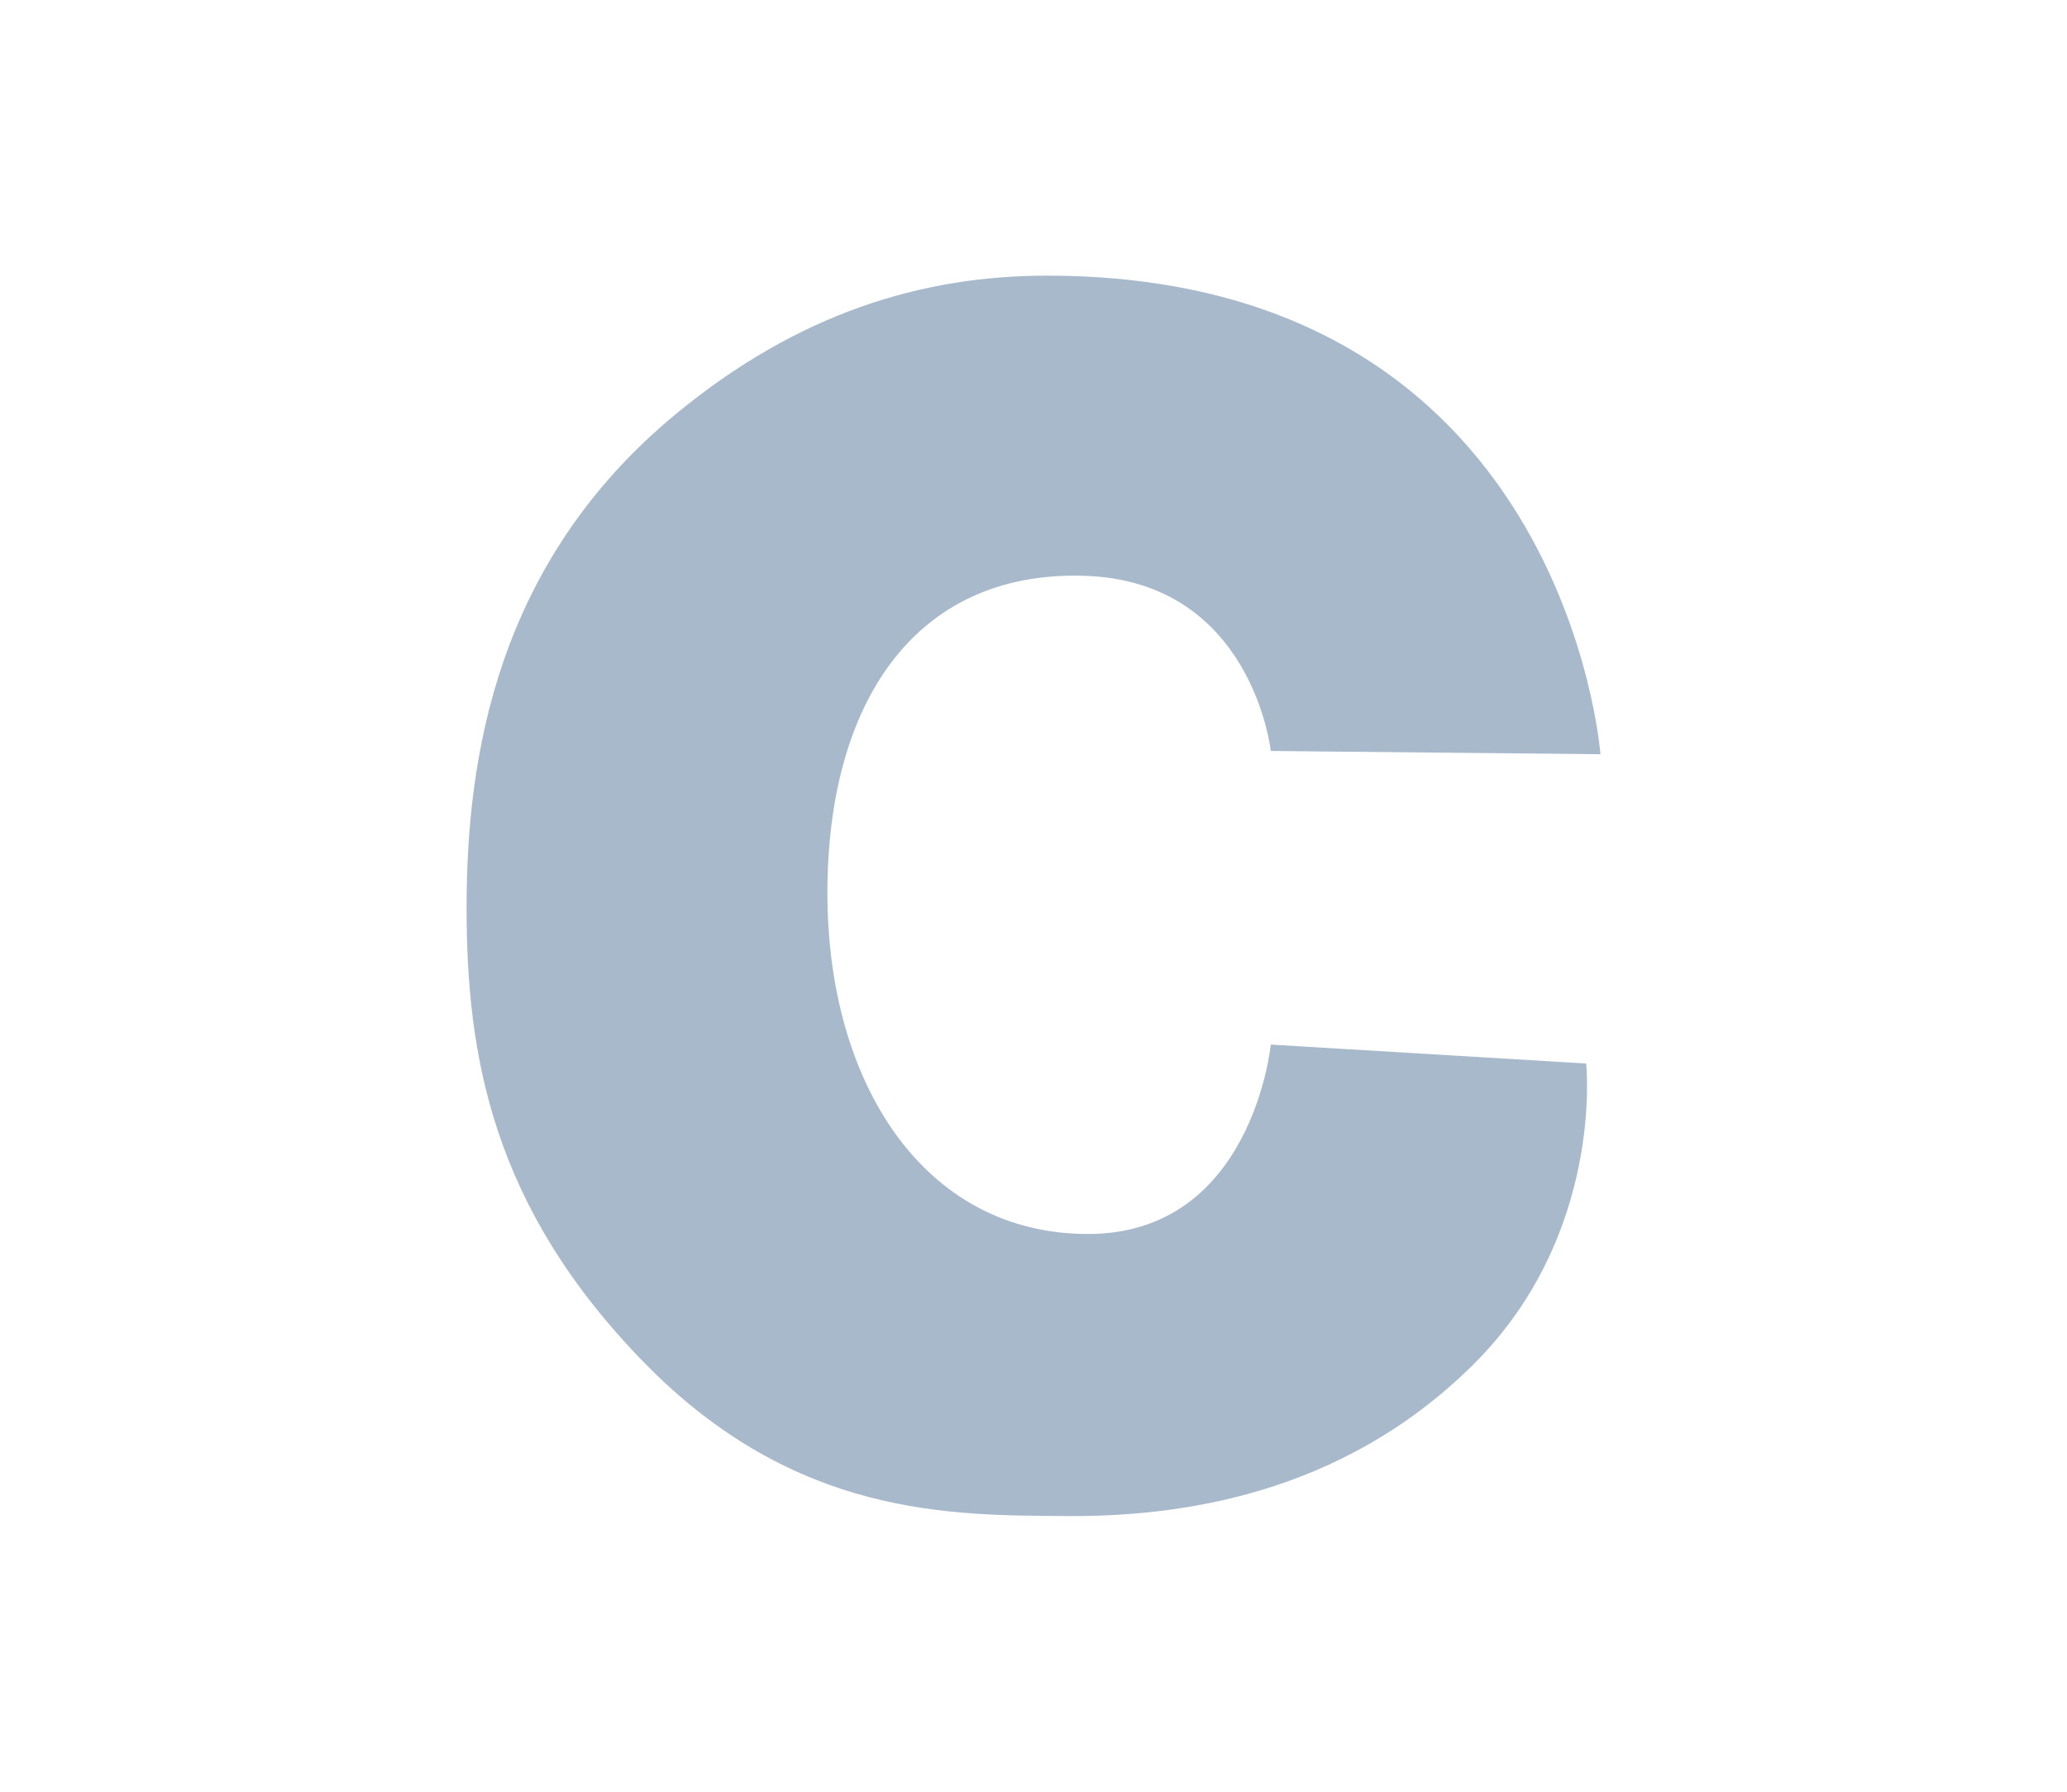
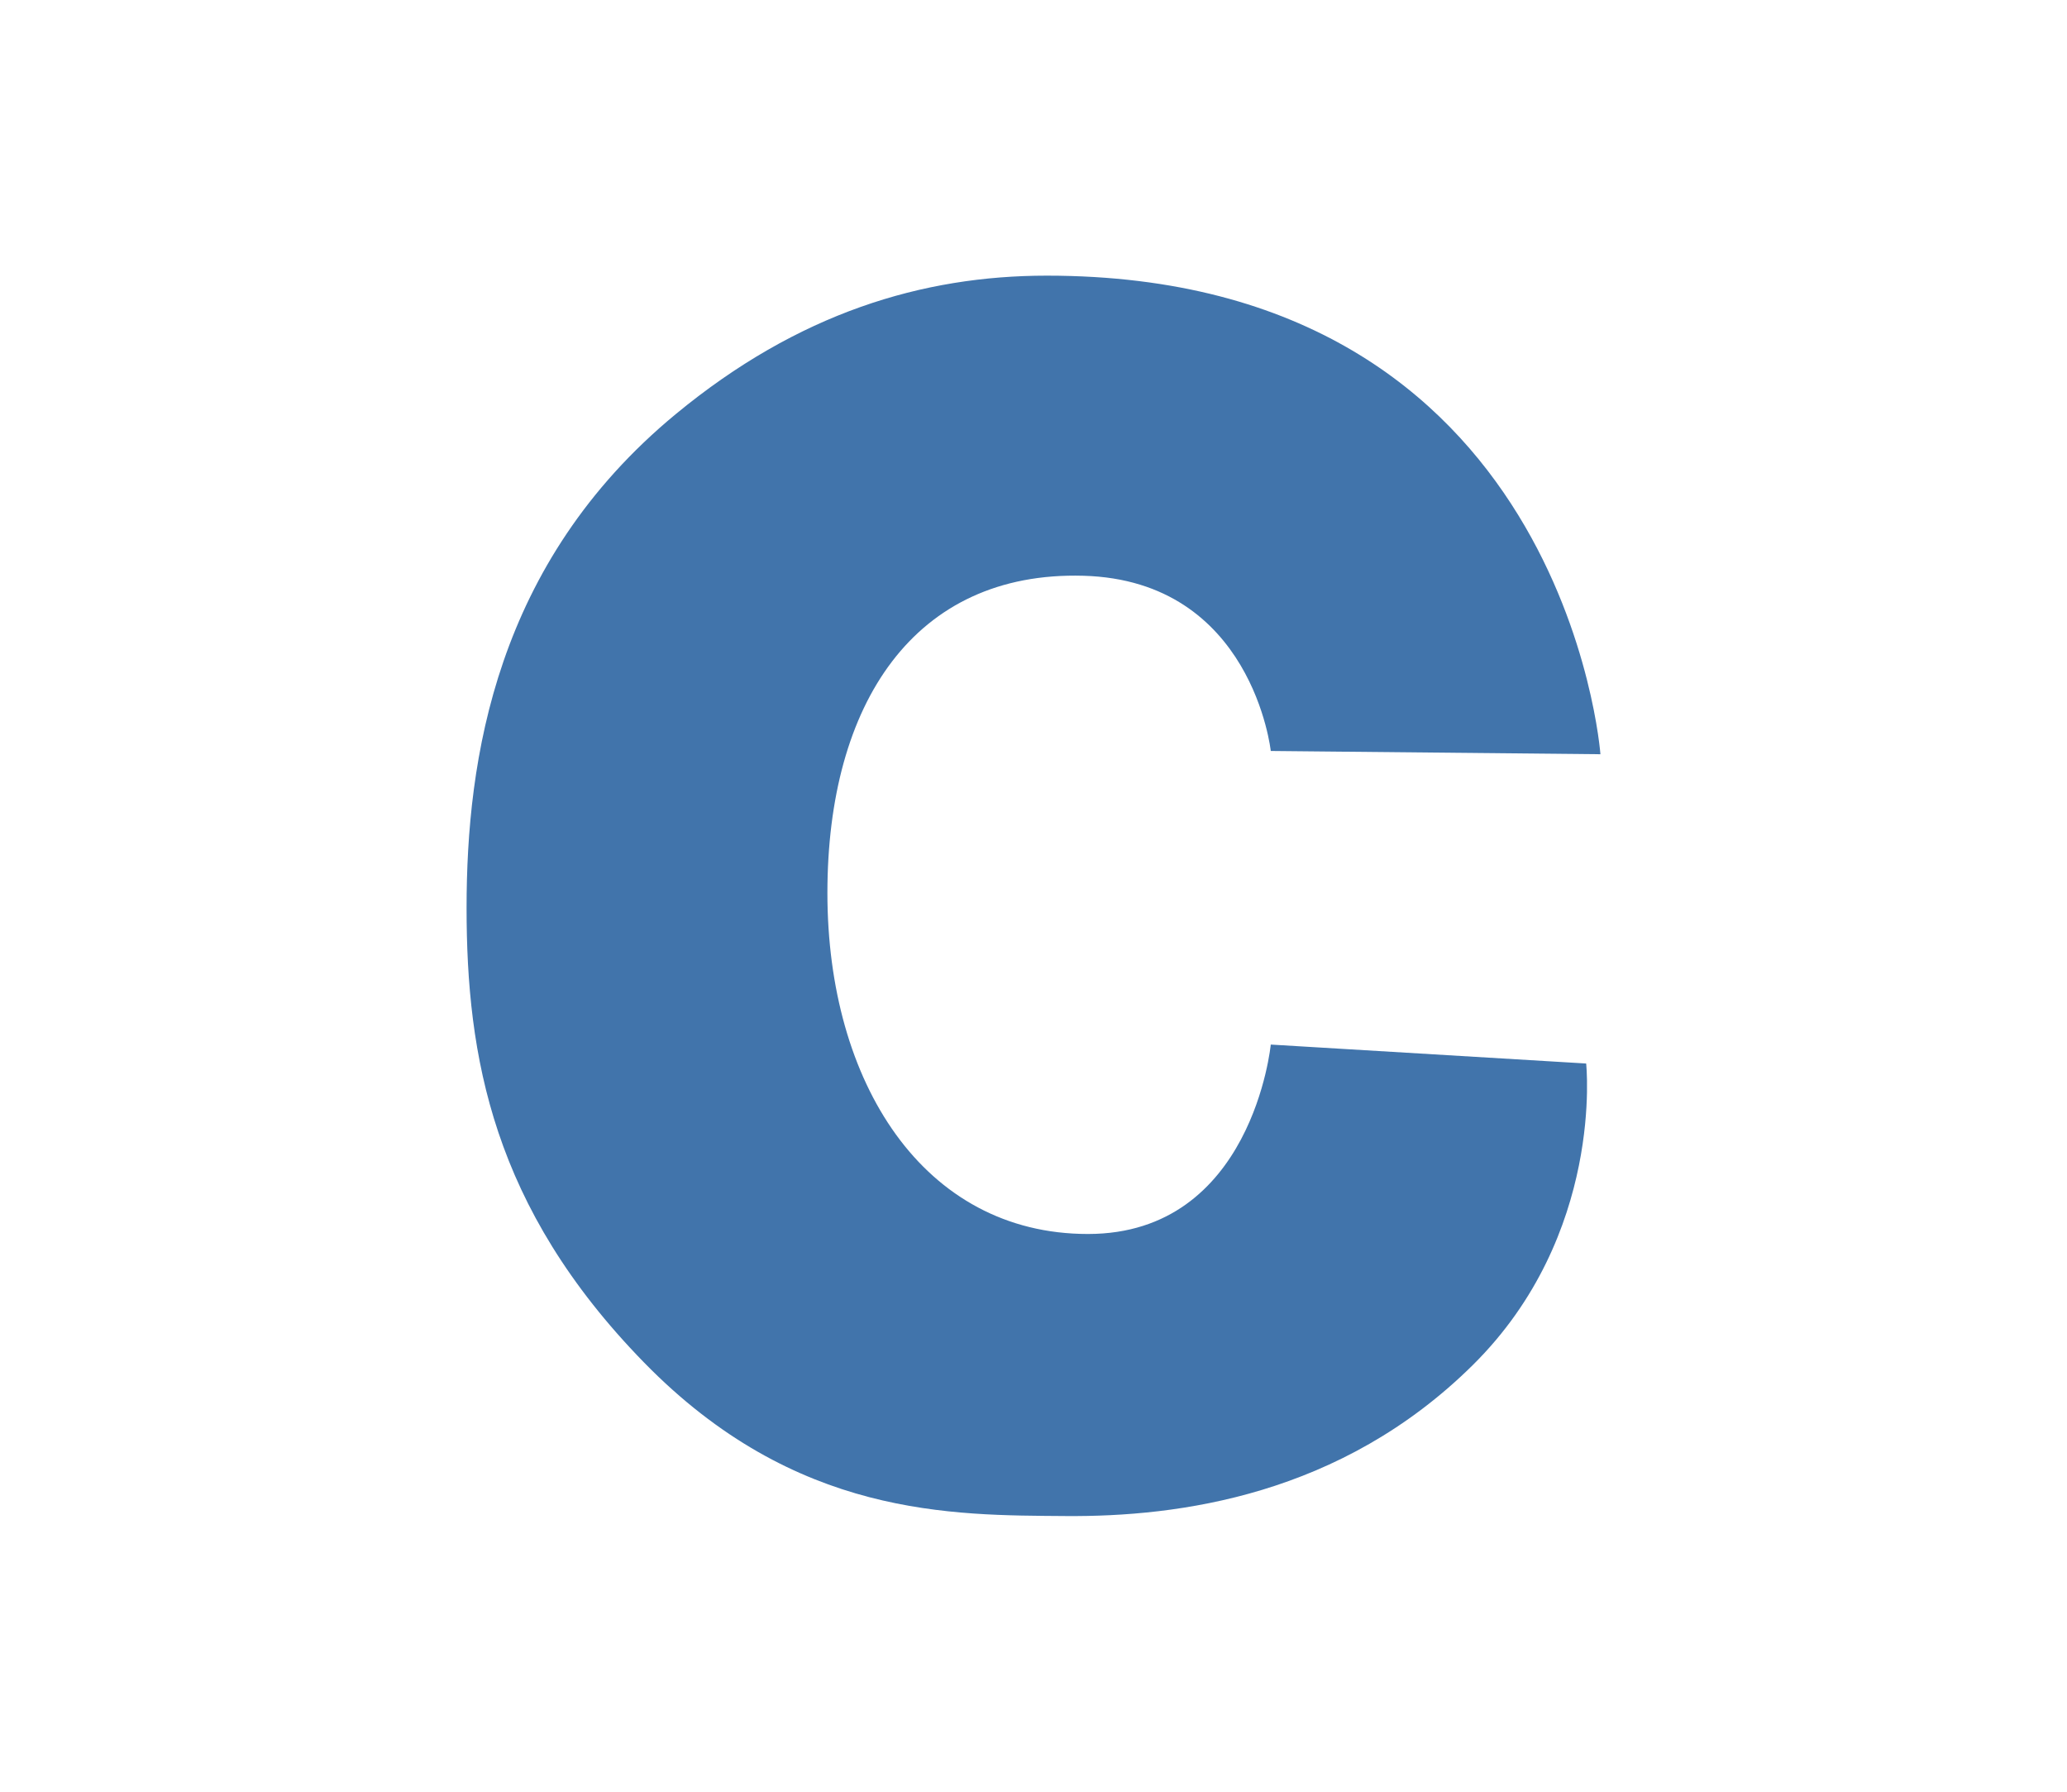
<svg xmlns="http://www.w3.org/2000/svg" version="1.1" id="Layer_1" x="0px" y="0px" width="600" height="520" viewBox="0 0 600 520" enable-background="new 0 0 1000 1405.488" xml:space="preserve">
  <defs id="defs3769" />
-   <path d="m 368.874,217.948 c 0,0 -5.307,-49.476 -54.397,-50.85 -49.09,-1.374 -74.302,37.108 -74.302,92.081 0,54.973 27.863,98.953 75.627,98.953 47.764,0 53.072,-54.973 53.072,-54.973 l 91.548,5.497 c 0,0 5.39,49.65 -32.919,87.529 -38.31,37.877 -85.333,44.065 -118.171,43.808 -32.837,-0.262 -78.368,0.514 -122.396,-44.581 -44.03,-45.095 -51.501,-88.903 -51.501,-131.936 0,-43.035 8.35,-100.044 60.701,-143.276 35.58,-29.376 71.647,-40.2 107.72,-40.2 150.595,0 160.709,138.895 160.709,138.895 l -95.691,-0.947 z" id="path3589" style="fill:#a8b9cc" />
+   <path d="m 368.874,217.948 c 0,0 -5.307,-49.476 -54.397,-50.85 -49.09,-1.374 -74.302,37.108 -74.302,92.081 0,54.973 27.863,98.953 75.627,98.953 47.764,0 53.072,-54.973 53.072,-54.973 l 91.548,5.497 c 0,0 5.39,49.65 -32.919,87.529 -38.31,37.877 -85.333,44.065 -118.171,43.808 -32.837,-0.262 -78.368,0.514 -122.396,-44.581 -44.03,-45.095 -51.501,-88.903 -51.501,-131.936 0,-43.035 8.35,-100.044 60.701,-143.276 35.58,-29.376 71.647,-40.2 107.72,-40.2 150.595,0 160.709,138.895 160.709,138.895 l -95.691,-0.947 z" id="path3589" style="fill:#4174ab;fill-rule:nonzero;fill-opacity:1" />
</svg>
